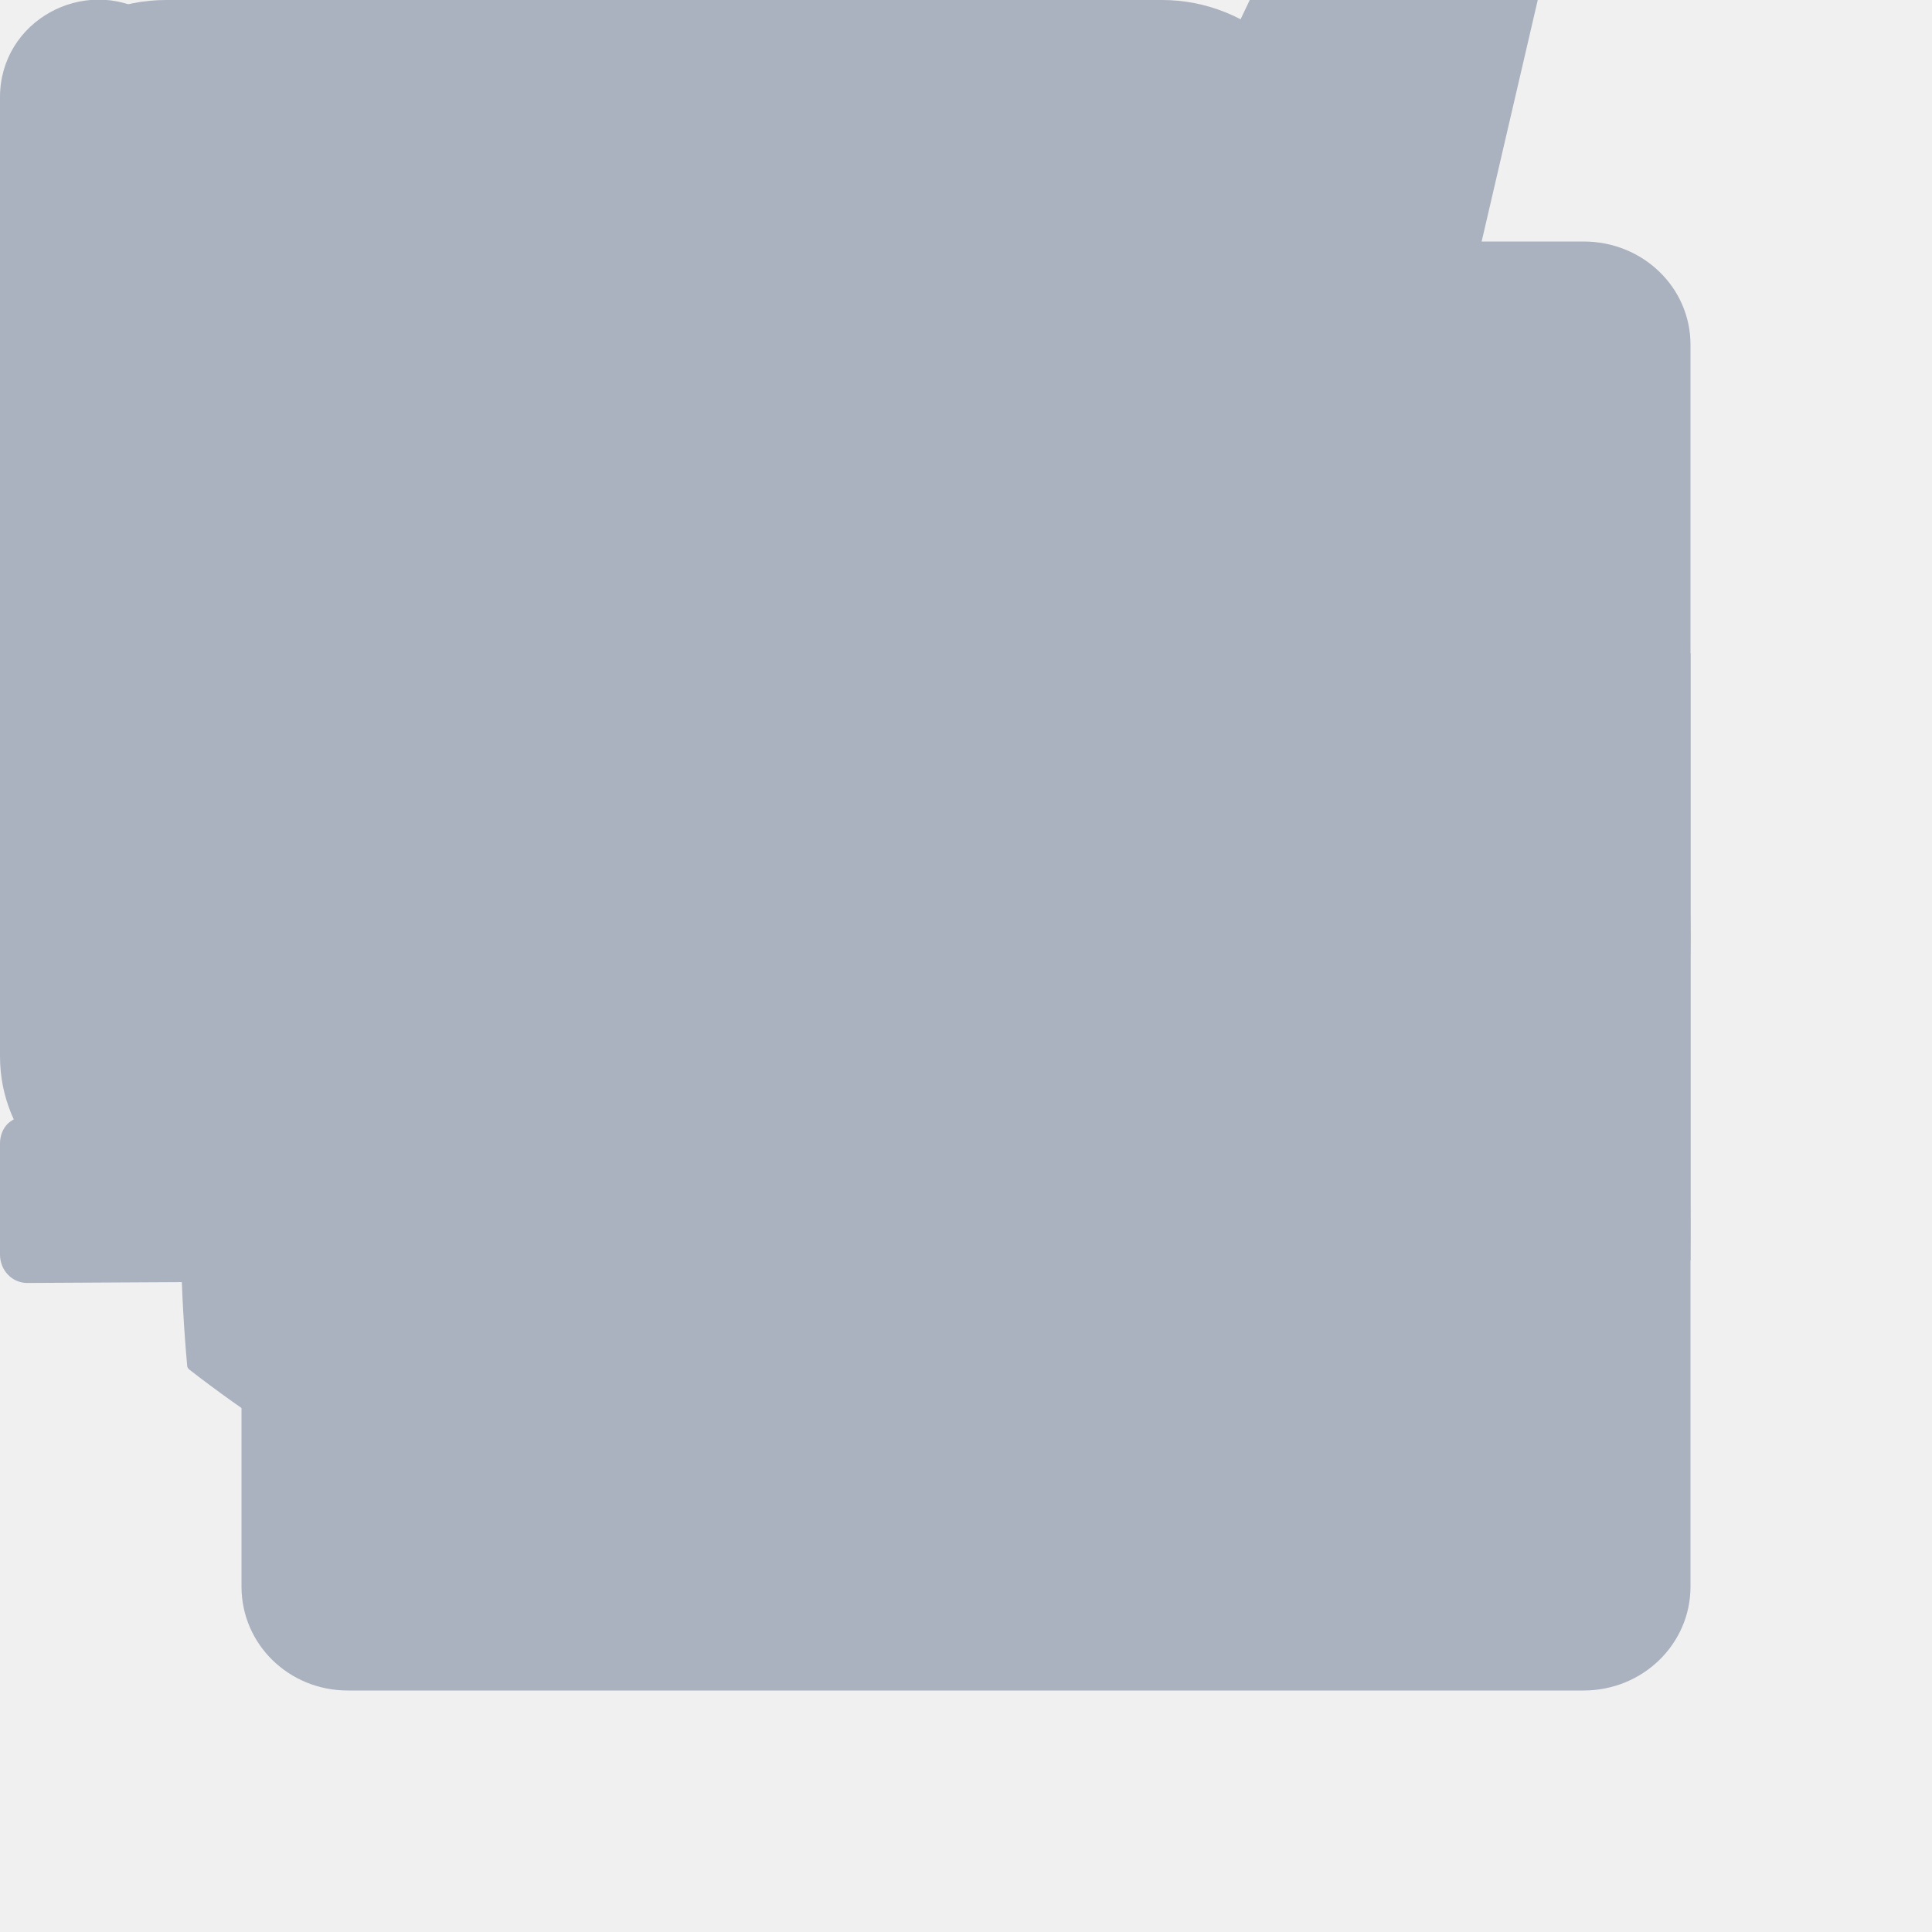
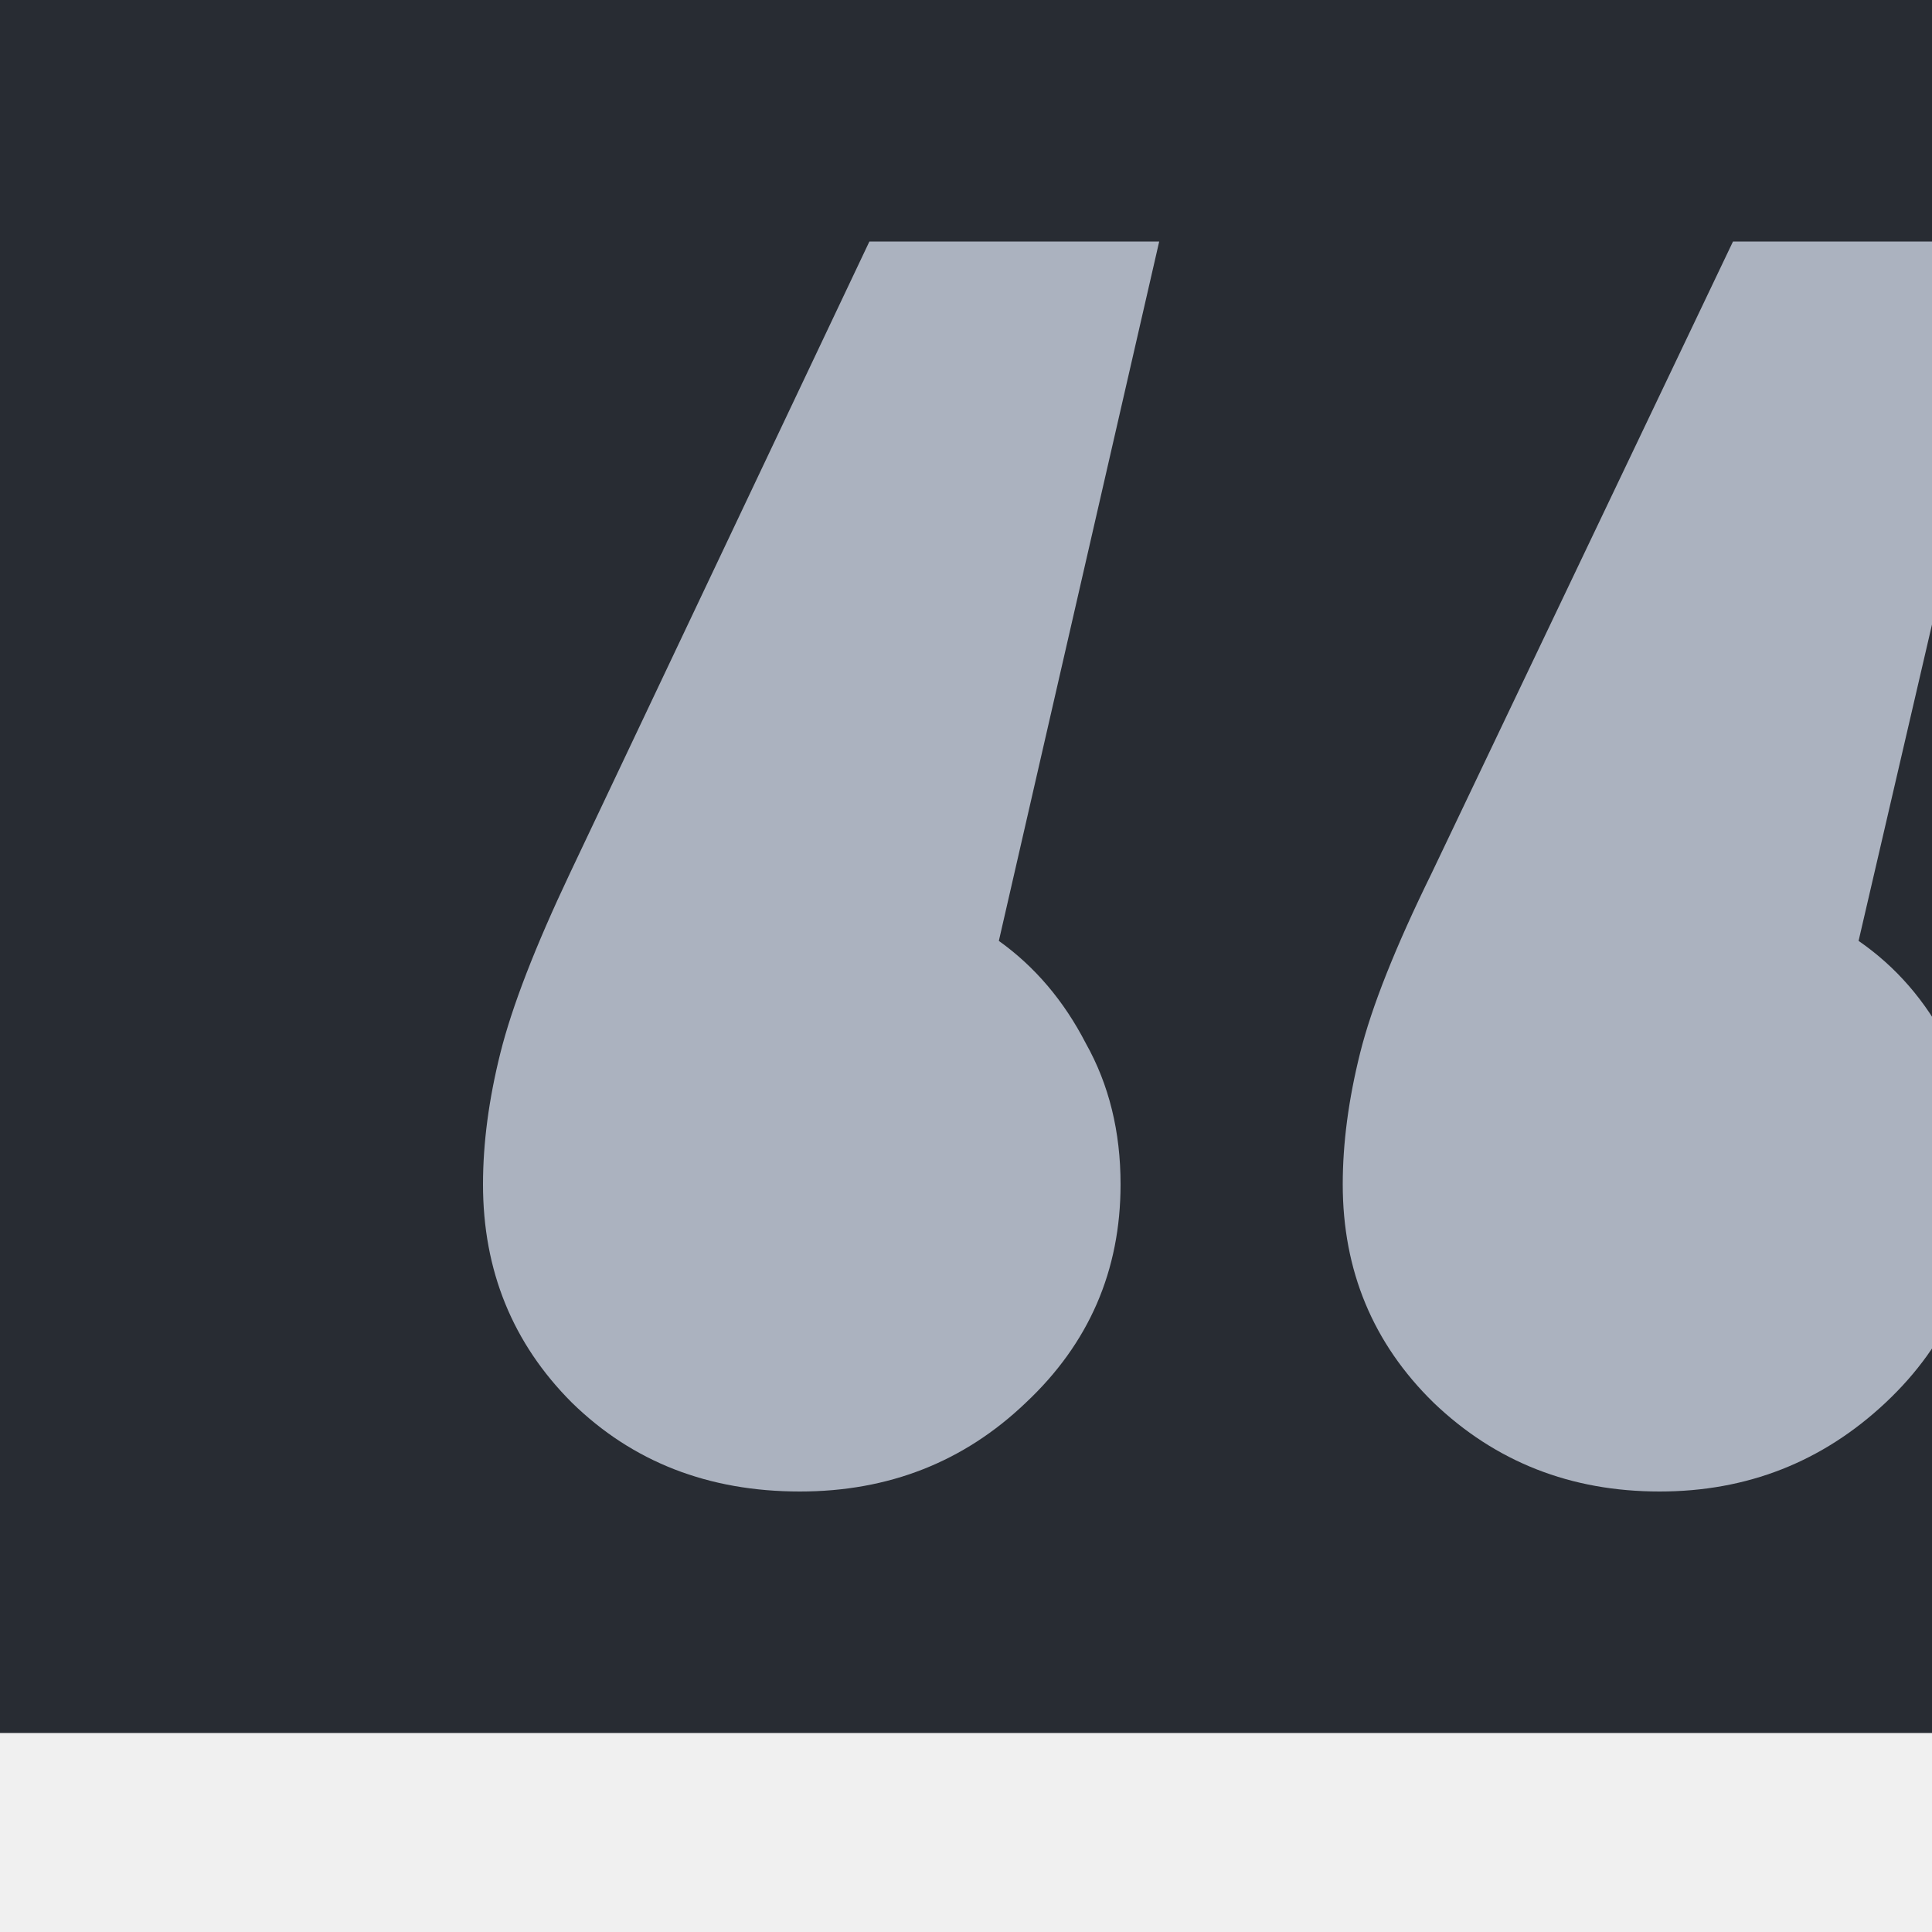
<svg xmlns="http://www.w3.org/2000/svg" width="32" height="32" viewBox="0 0 32 32" fill="none">
  <g id="discord">
    <path id="Vector" d="M24.16 7.65C22.54 6.87 20.83 6.32 19.07 6C19.05 5.99 19.04 6 19.02 6C19.01 6.01 19 6.02 18.99 6.04C18.77 6.45 18.52 6.98 18.35 7.4C16.46 7.1 14.53 7.1 12.64 7.4C12.45 6.94 12.23 6.48 12 6.04C11.99 6.02 11.98 6.01 11.96 6C11.95 6 11.93 5.99 11.91 6C10.16 6.31 8.45 6.87 6.82 7.65C6.81 7.66 6.8 7.67 6.79 7.68C3.55 12.77 2.66 17.72 3.1 22.62C3.1 22.64 3.11 22.66 3.13 22.68C5.02 24.15 7.13 25.27 9.37 25.99C9.39 26 9.41 26 9.42 25.99C9.44 25.99 9.45 25.97 9.46 25.96C9.94 25.27 10.37 24.54 10.74 23.78C10.75 23.76 10.75 23.75 10.75 23.73C10.74 23.71 10.74 23.7 10.72 23.68C10.72 23.68 10.71 23.67 10.7 23.67C10.02 23.39 9.37 23.07 8.75 22.69C8.73 22.68 8.71 22.66 8.71 22.64C8.7 22.62 8.7 22.6 8.71 22.58C8.72 22.57 8.73 22.56 8.74 22.55C8.87 22.45 9 22.34 9.12 22.23C9.14 22.22 9.15 22.22 9.16 22.21C9.18 22.21 9.19 22.21 9.2 22.22C13.3 24.18 17.73 24.18 21.77 22.22C21.78 22.21 21.8 22.21 21.81 22.21C21.83 22.22 21.84 22.22 21.85 22.23C21.98 22.34 22.11 22.45 22.24 22.55C22.25 22.56 22.26 22.57 22.26 22.58C22.27 22.59 22.27 22.61 22.27 22.62C22.27 22.64 22.27 22.65 22.26 22.66C22.25 22.67 22.24 22.68 22.23 22.69C21.61 23.07 20.96 23.4 20.28 23.66C20.27 23.67 20.26 23.67 20.25 23.68C20.24 23.69 20.24 23.7 20.23 23.71C20.23 23.72 20.23 23.74 20.23 23.75C20.23 23.76 20.23 23.77 20.24 23.78C20.61 24.54 21.04 25.27 21.52 25.96C21.53 25.97 21.54 25.99 21.55 25.99C21.57 26 21.59 26 21.6 25.99C23.85 25.27 25.97 24.15 27.85 22.68C27.86 22.67 27.87 22.66 27.88 22.65C27.88 22.64 27.89 22.63 27.89 22.62C28.41 16.96 27.01 12.04 24.19 7.69C24.19 7.68 24.18 7.67 24.18 7.67C24.17 7.66 24.17 7.66 24.16 7.65ZM11.35 19.64C10.12 19.64 9.1 18.45 9.1 16.99C9.1 15.54 10.1 14.35 11.35 14.35C12.61 14.35 13.62 15.55 13.6 16.99C13.6 18.45 12.6 19.64 11.35 19.64ZM19.66 19.64C18.42 19.64 17.41 18.45 17.41 16.99C17.41 15.54 18.4 14.35 19.66 14.35C20.92 14.35 21.92 15.55 21.9 16.99C21.9 18.45 20.92 19.64 19.66 19.64Z" fill="#ABB2BF" fill-opacity="1" fill-rule="nonzero" />
  </g>
  <g id="dribble">
    <path id="Vector" d="M16.5 4C10.15 4 5 9.15 5 15.5C5 21.84 10.15 27 16.5 27C22.83 27 28 21.84 28 15.5C28 9.15 22.83 4 16.5 4ZM24.09 9.3C25.51 11.02 26.29 13.18 26.31 15.41C25.99 15.35 22.74 14.68 19.48 15.1C19.4 14.93 19.34 14.76 19.26 14.59C19.06 14.11 18.84 13.62 18.62 13.16C22.23 11.69 23.88 9.57 24.09 9.3L24.09 9.3ZM16.5 5.69C18.99 5.69 21.27 6.63 23.01 8.16C22.83 8.41 21.35 10.39 17.85 11.7C16.24 8.75 14.46 6.33 14.19 5.95C14.94 5.78 15.72 5.69 16.5 5.69ZM12.32 6.61C13.63 8.44 14.85 10.33 15.96 12.29C11.37 13.51 7.32 13.49 6.88 13.49C7.19 12 7.85 10.61 8.79 9.41C9.74 8.22 10.94 7.26 12.32 6.62L12.32 6.61ZM6.67 15.51L6.67 15.21C7.09 15.22 11.86 15.28 16.76 13.81C17.04 14.36 17.31 14.92 17.56 15.48L17.17 15.59C12.1 17.23 9.41 21.69 9.19 22.07C7.56 20.27 6.67 17.93 6.67 15.51L6.67 15.51ZM16.5 25.32C14.31 25.33 12.19 24.6 10.47 23.25C10.64 22.89 12.64 19.05 18.18 17.12C18.2 17.1 18.22 17.1 18.24 17.09C19.18 19.5 19.88 22 20.34 24.54C19.12 25.06 17.82 25.33 16.5 25.32ZM21.97 23.64C21.87 23.04 21.35 20.17 20.06 16.64C23.14 16.16 25.84 16.95 26.17 17.07C25.96 18.39 25.48 19.66 24.76 20.79C24.04 21.92 23.09 22.89 21.97 23.64L21.97 23.64Z" fill="#ABB2BF" fill-opacity="1" fill-rule="evenodd" />
  </g>
  <g id="email">
    <path id="Vector" d="M5.07 9.2C5.21 8.57 5.57 8.01 6.08 7.61C6.59 7.21 7.22 6.99 7.87 7L25.12 7C25.77 6.99 26.4 7.21 26.91 7.61C27.42 8.01 27.78 8.57 27.92 9.2L16.5 16.08L5.07 9.2ZM5 10.82L5 20.88L13.34 15.84L5 10.82ZM14.71 16.67L5.27 22.38C5.5 22.86 5.87 23.27 6.33 23.56C6.79 23.84 7.33 24 7.87 24L25.12 24C25.66 24 26.2 23.84 26.66 23.56C27.12 23.27 27.49 22.86 27.72 22.37L18.27 16.67L16.5 17.74L14.71 16.67L14.71 16.67ZM19.65 15.84L28 20.88L28 10.82L19.65 15.84L19.65 15.84Z" fill="#ABB2BF" fill-opacity="1" fill-rule="nonzero" />
  </g>
  <g id="figma">
    <path id="Vector" d="M16 16C16 15.11 16.36 14.26 17.02 13.64C17.68 13.01 18.57 12.66 19.5 12.66C20.42 12.66 21.31 13.01 21.97 13.64C22.63 14.26 23 15.11 23 16C23 16.88 22.63 17.73 21.97 18.35C21.31 18.98 20.42 19.33 19.5 19.33C18.57 19.33 17.68 18.98 17.02 18.35C16.36 17.73 16 16.88 16 16ZM9 22.66C9 21.78 9.36 20.93 10.02 20.3C10.68 19.68 11.57 19.33 12.5 19.33L16 19.33L16 22.66C16 23.55 15.63 24.39 14.97 25.02C14.31 25.64 13.42 26 12.5 26C11.57 26 10.68 25.64 10.02 25.02C9.36 24.39 9 23.55 9 22.66ZM16 6L16 12.66L19.5 12.66C20.42 12.66 21.31 12.31 21.97 11.69C22.63 11.06 23 10.21 23 9.33C23 8.44 22.63 7.6 21.97 6.97C21.31 6.35 20.42 6 19.5 6L16 6ZM9 9.33C9 10.21 9.36 11.06 10.02 11.69C10.68 12.31 11.57 12.66 12.5 12.66L16 12.66L16 6L12.5 6C11.57 6 10.68 6.35 10.02 6.97C9.36 7.6 9 8.44 9 9.33ZM9 16C9 16.88 9.36 17.73 10.02 18.35C10.68 18.98 11.57 19.33 12.5 19.33L16 19.33L16 12.66L12.5 12.66C11.57 12.66 10.68 13.01 10.02 13.64C9.36 14.26 9 15.11 9 16Z" fill="#ABB2BF" fill-opacity="1" fill-rule="nonzero" />
  </g>
  <g id="github">
    <path id="Vector" d="M15.5 6C9.69 6 5 10.58 5 16.25C5 20.78 8 24.62 12.17 25.98C12.7 26.07 12.9 25.76 12.9 25.49C12.9 25.24 12.88 24.44 12.88 23.58C10.25 24.05 9.56 22.95 9.35 22.37C9.23 22.08 8.72 21.17 8.28 20.93C7.91 20.73 7.38 20.26 8.26 20.25C9.09 20.23 9.68 20.99 9.88 21.3C10.82 22.85 12.33 22.41 12.94 22.14C13.03 21.48 13.3 21.03 13.61 20.77C11.27 20.52 8.83 19.63 8.83 15.71C8.83 14.59 9.23 13.67 9.9 12.95C9.8 12.7 9.43 11.65 10.01 10.24C10.01 10.24 10.89 9.97 12.9 11.29C13.74 11.06 14.63 10.94 15.52 10.94C16.41 10.94 17.31 11.06 18.15 11.29C20.15 9.96 21.03 10.24 21.03 10.24C21.61 11.65 21.24 12.7 21.14 12.95C21.81 13.67 22.22 14.58 22.22 15.71C22.22 19.64 19.76 20.52 17.42 20.77C17.81 21.09 18.13 21.71 18.13 22.67C18.13 24.04 18.12 25.14 18.12 25.49C18.12 25.76 18.32 26.08 18.84 25.98C20.93 25.29 22.74 23.98 24.02 22.24C25.3 20.49 25.99 18.4 26 16.25C26 10.58 21.3 6 15.5 6Z" fill="#ABB2BF" fill-opacity="1" fill-rule="nonzero" />
  </g>
  <g id="linkedin">
    <path id="Vector" d="M4 5.71C4 4.76 4.78 4 5.76 4L26.23 4C27.21 4 28 4.76 28 5.71L28 26.28C28 27.23 27.21 28 26.23 28L5.76 28C4.78 28 4 27.23 4 26.28L4 5.71ZM11.41 24.09L11.41 13.25L7.81 13.25L7.81 24.09L11.41 24.09ZM9.61 11.77C10.87 11.77 11.65 10.94 11.65 9.9C11.62 8.83 10.87 8.02 9.63 8.02C8.4 8.02 7.6 8.83 7.6 9.9C7.6 10.94 8.38 11.77 9.59 11.77L9.61 11.77ZM16.97 24.09L16.97 18.03C16.97 17.71 17 17.39 17.09 17.15C17.35 16.51 17.94 15.84 18.94 15.84C20.24 15.84 20.76 16.83 20.76 18.29L20.76 24.09L24.37 24.09L24.37 17.87C24.37 14.54 22.59 12.99 20.22 12.99C18.31 12.99 17.45 14.04 16.97 14.78L16.97 14.82L16.95 14.82C16.96 14.81 16.96 14.79 16.97 14.78L16.97 13.25L13.37 13.25C13.42 14.27 13.37 24.09 13.37 24.09L16.97 24.09Z" fill="#ABB2BF" fill-opacity="1" fill-rule="nonzero" />
  </g>
  <g id="telegram">
    <path id="Vector" d="M27 15.5C27 18.54 25.78 21.47 23.63 23.63C21.47 25.78 18.54 27 15.5 27C12.45 27 9.52 25.78 7.36 23.63C5.21 21.47 4 18.54 4 15.5C4 12.45 5.21 9.52 7.36 7.36C9.52 5.21 12.45 4 15.5 4C18.54 4 21.47 5.21 23.63 7.36C25.78 9.52 27 12.45 27 15.5ZM15.91 12.48C14.79 12.95 12.55 13.91 9.2 15.37C8.66 15.59 8.37 15.8 8.34 16.01C8.3 16.36 8.74 16.5 9.34 16.69L9.59 16.76C10.17 16.96 10.97 17.18 11.38 17.19C11.75 17.2 12.16 17.04 12.62 16.73C15.76 14.61 17.37 13.54 17.47 13.52C17.54 13.5 17.65 13.48 17.71 13.54C17.78 13.6 17.77 13.72 17.76 13.75C17.72 13.93 16 15.53 15.11 16.36C14.83 16.62 14.64 16.8 14.6 16.84C14.51 16.93 14.42 17.02 14.33 17.11C13.78 17.64 13.37 18.03 14.35 18.67C14.82 18.98 15.19 19.24 15.57 19.49C15.98 19.77 16.39 20.05 16.92 20.4C17.05 20.48 17.18 20.58 17.3 20.67C17.78 21.01 18.21 21.31 18.74 21.26C19.04 21.23 19.36 20.95 19.52 20.08C19.9 18.05 20.65 13.63 20.83 11.82C20.84 11.67 20.83 11.51 20.81 11.36C20.79 11.24 20.73 11.13 20.64 11.05C20.51 10.96 20.36 10.91 20.2 10.92C19.77 10.93 19.1 11.16 15.91 12.48Z" fill="#ABB2BF" fill-opacity="1" fill-rule="nonzero" />
  </g>
  <g id="twitter">
    <path id="Vector" d="M11.22 26C19.9 26 24.65 18.68 24.65 12.35C24.65 12.15 24.65 11.94 24.64 11.74C25.56 11.06 26.36 10.21 27 9.25C26.13 9.64 25.22 9.89 24.28 10.01C25.27 9.41 26.01 8.46 26.36 7.35C25.43 7.91 24.42 8.3 23.36 8.51C22.65 7.74 21.71 7.23 20.68 7.06C19.66 6.89 18.6 7.06 17.69 7.56C16.77 8.06 16.04 8.85 15.61 9.82C15.18 10.78 15.08 11.86 15.32 12.89C13.44 12.79 11.6 12.29 9.93 11.43C8.25 10.57 6.77 9.36 5.59 7.87C4.99 8.93 4.8 10.18 5.07 11.37C5.35 12.56 6.05 13.6 7.05 14.28C6.3 14.25 5.57 14.05 4.91 13.68L4.91 13.75C4.92 14.86 5.29 15.93 5.98 16.78C6.67 17.64 7.63 18.23 8.7 18.45C8.29 18.56 7.88 18.62 7.45 18.62C7.16 18.62 6.86 18.59 6.57 18.54C6.87 19.49 7.46 20.32 8.25 20.92C9.04 21.52 10 21.85 10.98 21.86C9.31 23.2 7.24 23.92 5.12 23.92C4.74 23.92 4.37 23.9 4 23.85C6.15 25.25 8.66 26 11.22 26Z" fill="#ABB2BF" fill-opacity="1" fill-rule="nonzero" />
  </g>
  <g id="union">
    <path id="Vector" d="M8 0L16 0L16 12L8 12L8 8L12 8L12 4L8 4L8 0ZM0 4L8 4L8 8L4 8L4 12L8 12L8 16L0 16L0 4Z" clip-rule="evenodd" fill="#FFFFFF" fill-opacity="1" fill-rule="evenodd" />
  </g>
  <g id="landmark">
    <path id="Vector" d="M9.5 25C9.5 25 19 16.11 19 9.37C19 6.88 17.99 4.5 16.21 2.74C14.43 0.98 12.01 0 9.5 0C6.98 0 4.56 0.98 2.78 2.74C1 4.5 0 6.88 0 9.37C0 16.11 9.5 25 9.5 25ZM9.5 14.06C8.24 14.06 7.03 13.56 6.14 12.68C5.25 11.81 4.75 10.61 4.75 9.37C4.75 8.13 5.25 6.93 6.14 6.06C7.03 5.18 8.24 4.68 9.5 4.68C10.75 4.68 11.96 5.18 12.85 6.06C13.74 6.93 14.25 8.13 14.25 9.37C14.25 10.61 13.74 11.81 12.85 12.68C11.96 13.56 10.75 14.06 9.5 14.06Z" fill="#ABB2BF" fill-opacity="1" fill-rule="nonzero" />
  </g>
  <g id="play">
    <path id="Vector" d="M15.19 10.39L2.46 17.77C1.38 18.4 0 17.64 0 16.38L0 1.61C0 0.35 1.38 -0.41 2.46 0.22L15.19 7.6C15.43 7.74 15.64 7.95 15.78 8.19C15.92 8.44 16 8.71 16 9C16 9.28 15.92 9.56 15.78 9.8C15.64 10.05 15.43 10.25 15.19 10.39Z" fill="#ABB2BF" fill-opacity="1" fill-rule="nonzero" />
  </g>
  <g id="paycard">
    <path id="Vector" d="M0 2.66C0 1.95 0.28 1.28 0.8 0.78C1.32 0.28 2.02 0 2.75 0L19.25 0C19.97 0 20.67 0.28 21.19 0.78C21.71 1.28 22 1.95 22 2.66L22 9.33L0 9.33L0 2.66ZM15.81 4C15.63 4 15.45 4.07 15.32 4.19C15.19 4.32 15.12 4.48 15.12 4.66L15.12 6C15.12 6.17 15.19 6.34 15.32 6.47C15.45 6.59 15.63 6.66 15.81 6.66L18.56 6.66C18.74 6.66 18.91 6.59 19.04 6.47C19.17 6.34 19.25 6.17 19.25 6L19.25 4.66C19.25 4.48 19.17 4.32 19.04 4.19C18.91 4.07 18.74 4 18.56 4L15.81 4ZM0 12L0 13.33C0 14.04 0.28 14.71 0.8 15.21C1.32 15.71 2.02 16 2.75 16L19.25 16C19.97 16 20.67 15.71 21.19 15.21C21.71 14.71 22 14.04 22 13.33L22 12L0 12Z" fill="#ABB2BF" fill-opacity="1" fill-rule="nonzero" />
  </g>
  <g id="calendar">
    <path id="Vector" d="M4.37 0C4.54 0 4.69 0.06 4.81 0.18C4.93 0.3 5 0.45 5 0.62L5 1.25L15 1.25L15 0.62C15 0.45 15.06 0.3 15.18 0.18C15.3 0.06 15.45 0 15.62 0C15.79 0 15.94 0.06 16.06 0.18C16.18 0.3 16.25 0.45 16.25 0.62L16.25 1.25L17.5 1.25C18.16 1.25 18.79 1.51 19.26 1.98C19.73 2.45 20 3.08 20 3.75L20 17.5C20 18.16 19.73 18.79 19.26 19.26C18.79 19.73 18.16 20 17.5 20L2.5 20C1.83 20 1.2 19.73 0.73 19.26C0.26 18.79 0 18.16 0 17.5L0 6.25L20 6.25L20 5L0 5L0 3.75C0 3.08 0.26 2.45 0.73 1.98C1.2 1.51 1.83 1.25 2.5 1.25L3.75 1.25L3.75 0.62C3.75 0.45 3.81 0.3 3.93 0.18C4.05 0.06 4.2 0 4.37 0L4.37 0Z" fill="#ABB2BF" fill-opacity="1" fill-rule="nonzero" />
  </g>
  <g id="bitcoin">
    <path id="Vector" d="M4.13 21.23L4.13 23.53C4.13 23.79 4.33 24 4.59 24L6.43 24C6.55 24 6.66 23.95 6.75 23.86C6.84 23.77 6.88 23.66 6.88 23.53L6.88 21.23L7.8 21.23L7.8 23.53C7.8 23.79 8.01 24 8.26 24L10.1 24C10.22 24 10.34 23.95 10.43 23.86C10.51 23.77 10.56 23.66 10.56 23.53L10.56 21.23L10.72 21.23C14.38 21.23 17 19.32 17 16.02C17 13.25 15.14 11.73 12.98 11.52L12.98 11.35C14.76 10.91 16.07 9.55 16.07 7.31C16.07 4.48 13.96 2.76 10.73 2.76L10.56 2.76L10.56 0.46C10.56 0.33 10.51 0.22 10.43 0.13C10.34 0.04 10.22 0 10.1 0L8.26 0C8.14 0 8.02 0.04 7.94 0.13C7.85 0.22 7.8 0.33 7.8 0.46L7.8 2.76L6.75 2.76L6.75 0.46C6.75 0.33 6.7 0.22 6.62 0.13C6.53 0.04 6.41 0 6.29 0L4.59 0C4.46 0 4.35 0.04 4.26 0.13C4.18 0.22 4.13 0.33 4.13 0.46L4.13 2.76L0.45 2.78C0.33 2.78 0.22 2.83 0.13 2.92C0.04 3.01 0 3.12 0 3.25L0 5.07C0 5.32 0.2 5.53 0.45 5.53L1.84 5.52C2.2 5.53 2.55 5.67 2.81 5.93C3.06 6.19 3.21 6.54 3.21 6.91L3.21 17.07C3.21 17.44 3.06 17.79 2.8 18.05C2.55 18.31 2.2 18.46 1.83 18.46L0.45 18.48C0.33 18.48 0.22 18.53 0.13 18.61C0.04 18.7 0 18.82 0 18.94L0 20.78C0 21.04 0.2 21.25 0.45 21.25L4.13 21.23ZM6.75 5.51L9.91 5.51C11.58 5.51 12.55 6.43 12.55 7.93C12.55 9.54 11.5 10.45 9.1 10.45L6.75 10.45L6.75 5.51ZM6.75 12.99L10.13 12.99C12.22 12.99 13.36 14.06 13.36 15.8C13.36 17.56 12.21 18.48 9.39 18.48L6.75 18.48L6.75 12.99L6.75 12.99Z" fill="#ABB2BF" fill-opacity="1" fill-rule="nonzero" />
  </g>
  <g id="quotes">
-     <path id="“" d="M10.56 15.61C10.56 17.04 10.03 18.25 8.99 19.23C7.96 20.21 6.71 20.7 5.24 20.7C3.73 20.7 2.47 20.21 1.47 19.23C0.49 18.25 0 17.04 0 15.61C0 14.93 0.09 14.2 0.28 13.44C0.47 12.67 0.86 11.68 1.43 10.46L6.4 0L11.2 0L8.54 11.58C9.14 12.01 9.62 12.57 9.98 13.28C10.36 13.96 10.56 14.74 10.56 15.61ZM24.8 15.61C24.8 17.04 24.27 18.25 23.23 19.23C22.18 20.21 20.93 20.7 19.48 20.7C18.01 20.7 16.76 20.21 15.74 19.23C14.74 18.25 14.24 17.04 14.24 15.61C14.24 14.93 14.33 14.2 14.52 13.44C14.72 12.67 15.11 11.68 15.71 10.46L20.7 0L25.47 0L22.78 11.58C23.4 12.01 23.89 12.57 24.25 13.28C24.61 13.96 24.8 14.74 24.8 15.61Z" fill="#ABB2BF" fill-opacity="1" fill-rule="nonzero" />
+     <rect width="41.472" height="28.704" fill="#282C33" />
+     <path d="M18.56 19.616C18.56 21.045 18.037 22.251 16.992 23.232C15.968 24.213 14.72 24.704 13.248 24.704C11.733 24.704 10.475 24.213 9.472 23.232C8.491 22.251 8 21.045 8 19.616C8 18.933 8.096 18.208 8.288 17.44C8.48 16.672 8.864 15.68 9.44 14.464L14.4 4H19.2L16.544 15.584C17.141 16.011 17.621 16.576 17.984 17.28C18.368 17.963 18.56 18.741 18.56 19.616ZM32.8 19.616C32.8 21.045 32.277 22.251 31.232 23.232C30.187 24.213 28.939 24.704 27.488 24.704C26.016 24.704 24.768 24.213 23.744 23.232C22.741 22.251 22.24 21.045 22.24 19.616C22.24 18.933 22.336 18.208 22.528 17.44C22.72 16.672 23.115 15.68 23.712 14.464L28.704 4H33.472L30.784 15.584C31.403 16.011 31.893 16.576 32.256 17.28C32.619 17.963 32.8 18.741 32.8 19.616Z" fill="#ABB2BF" />
  </g>
</svg>
